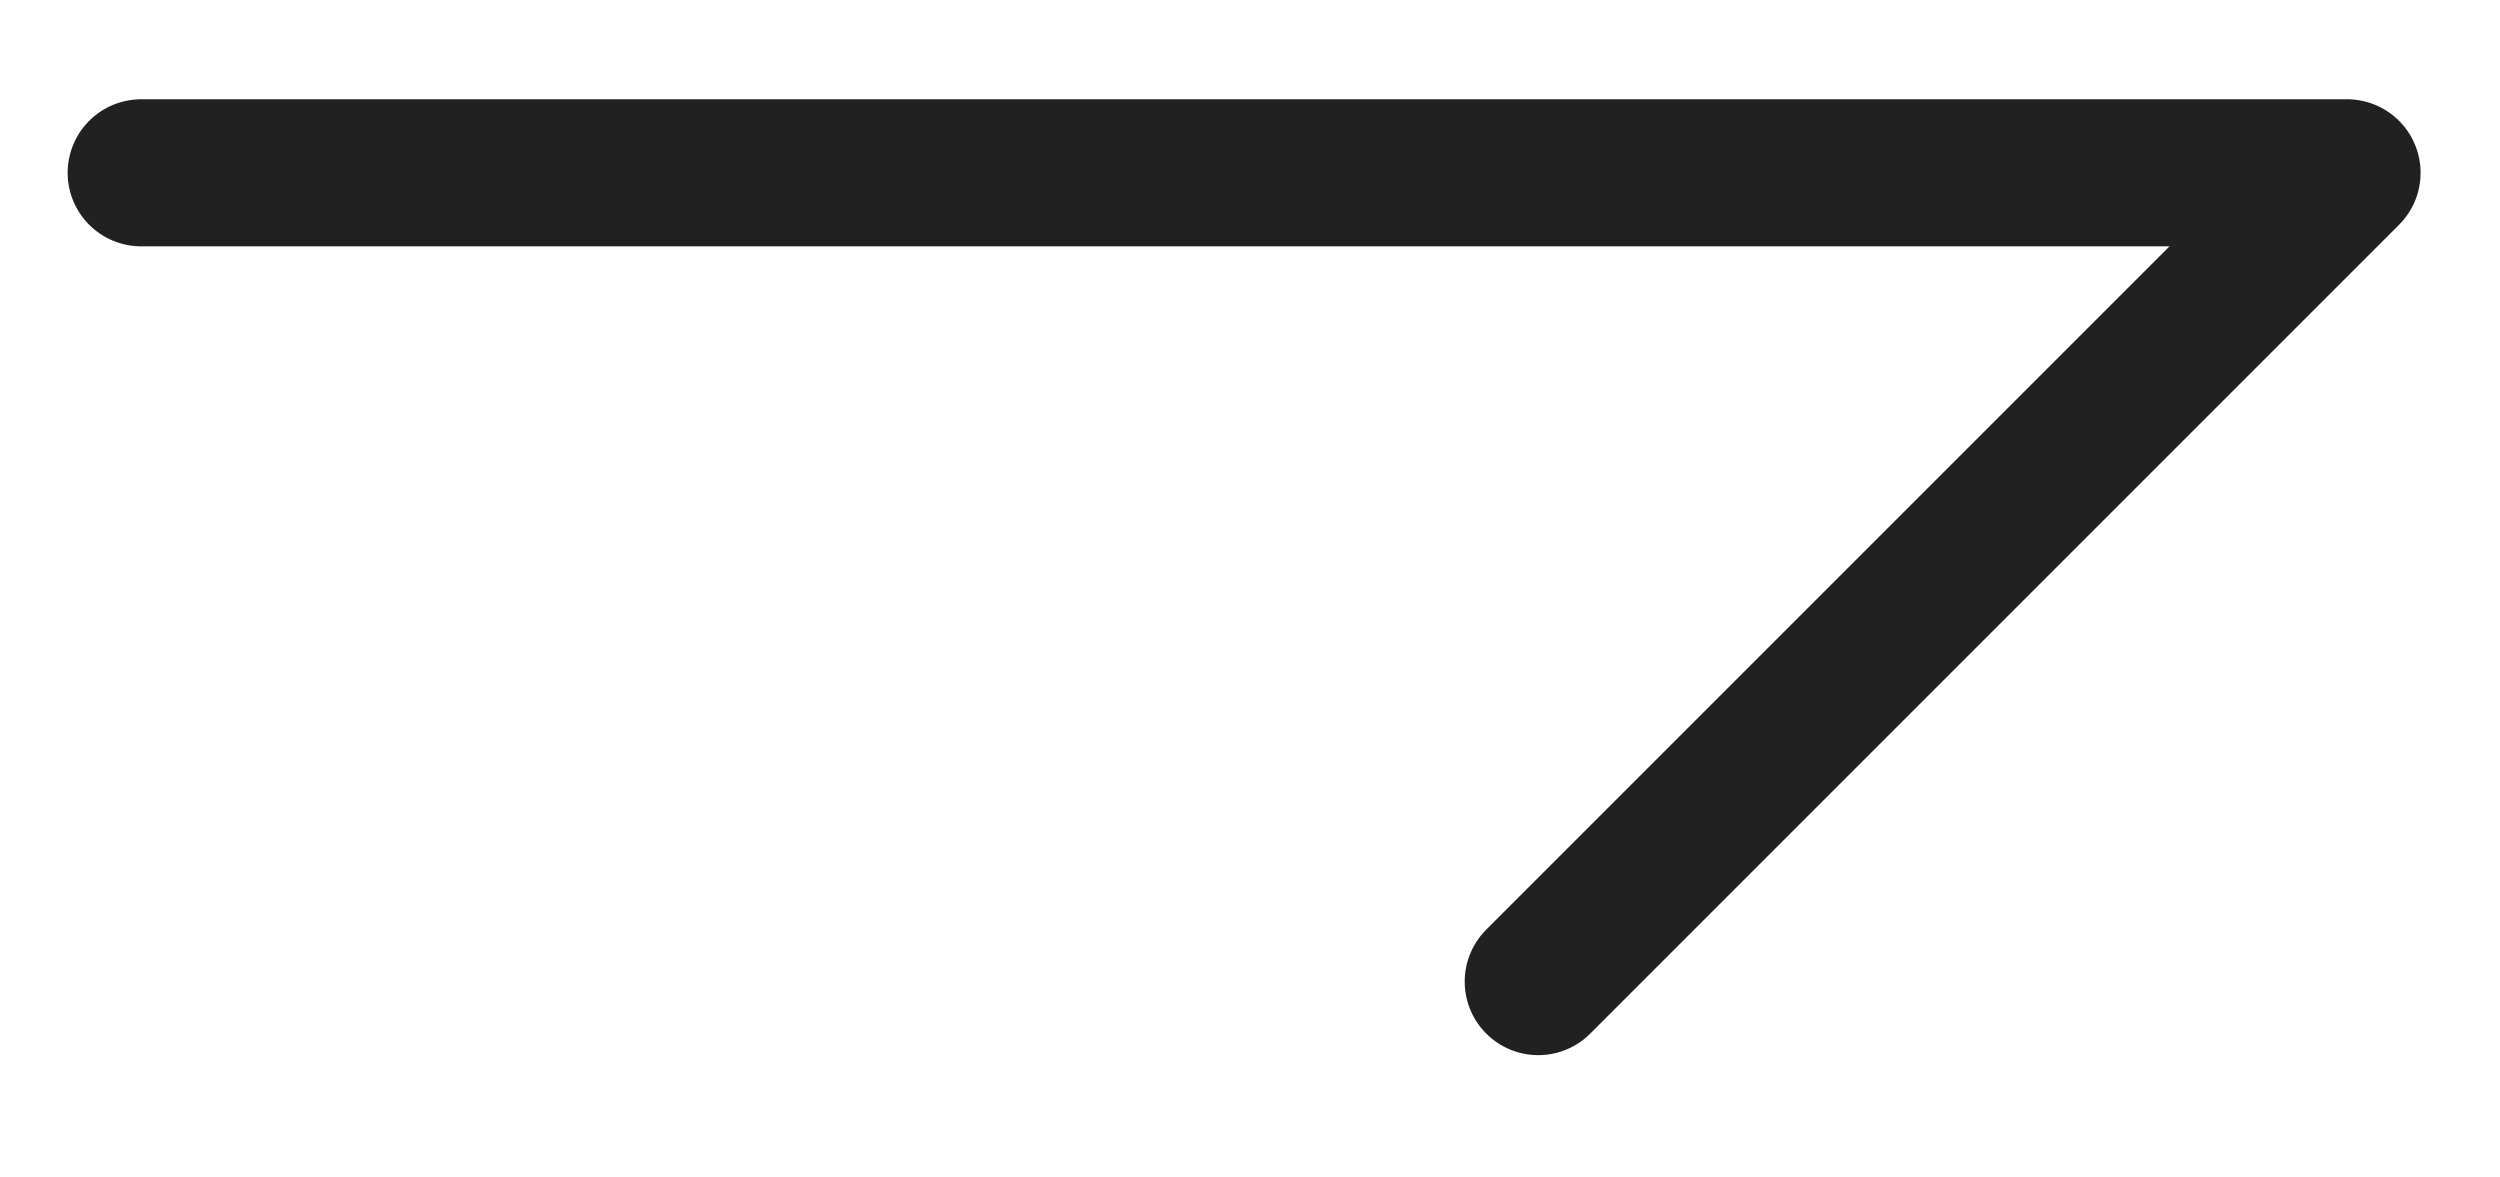
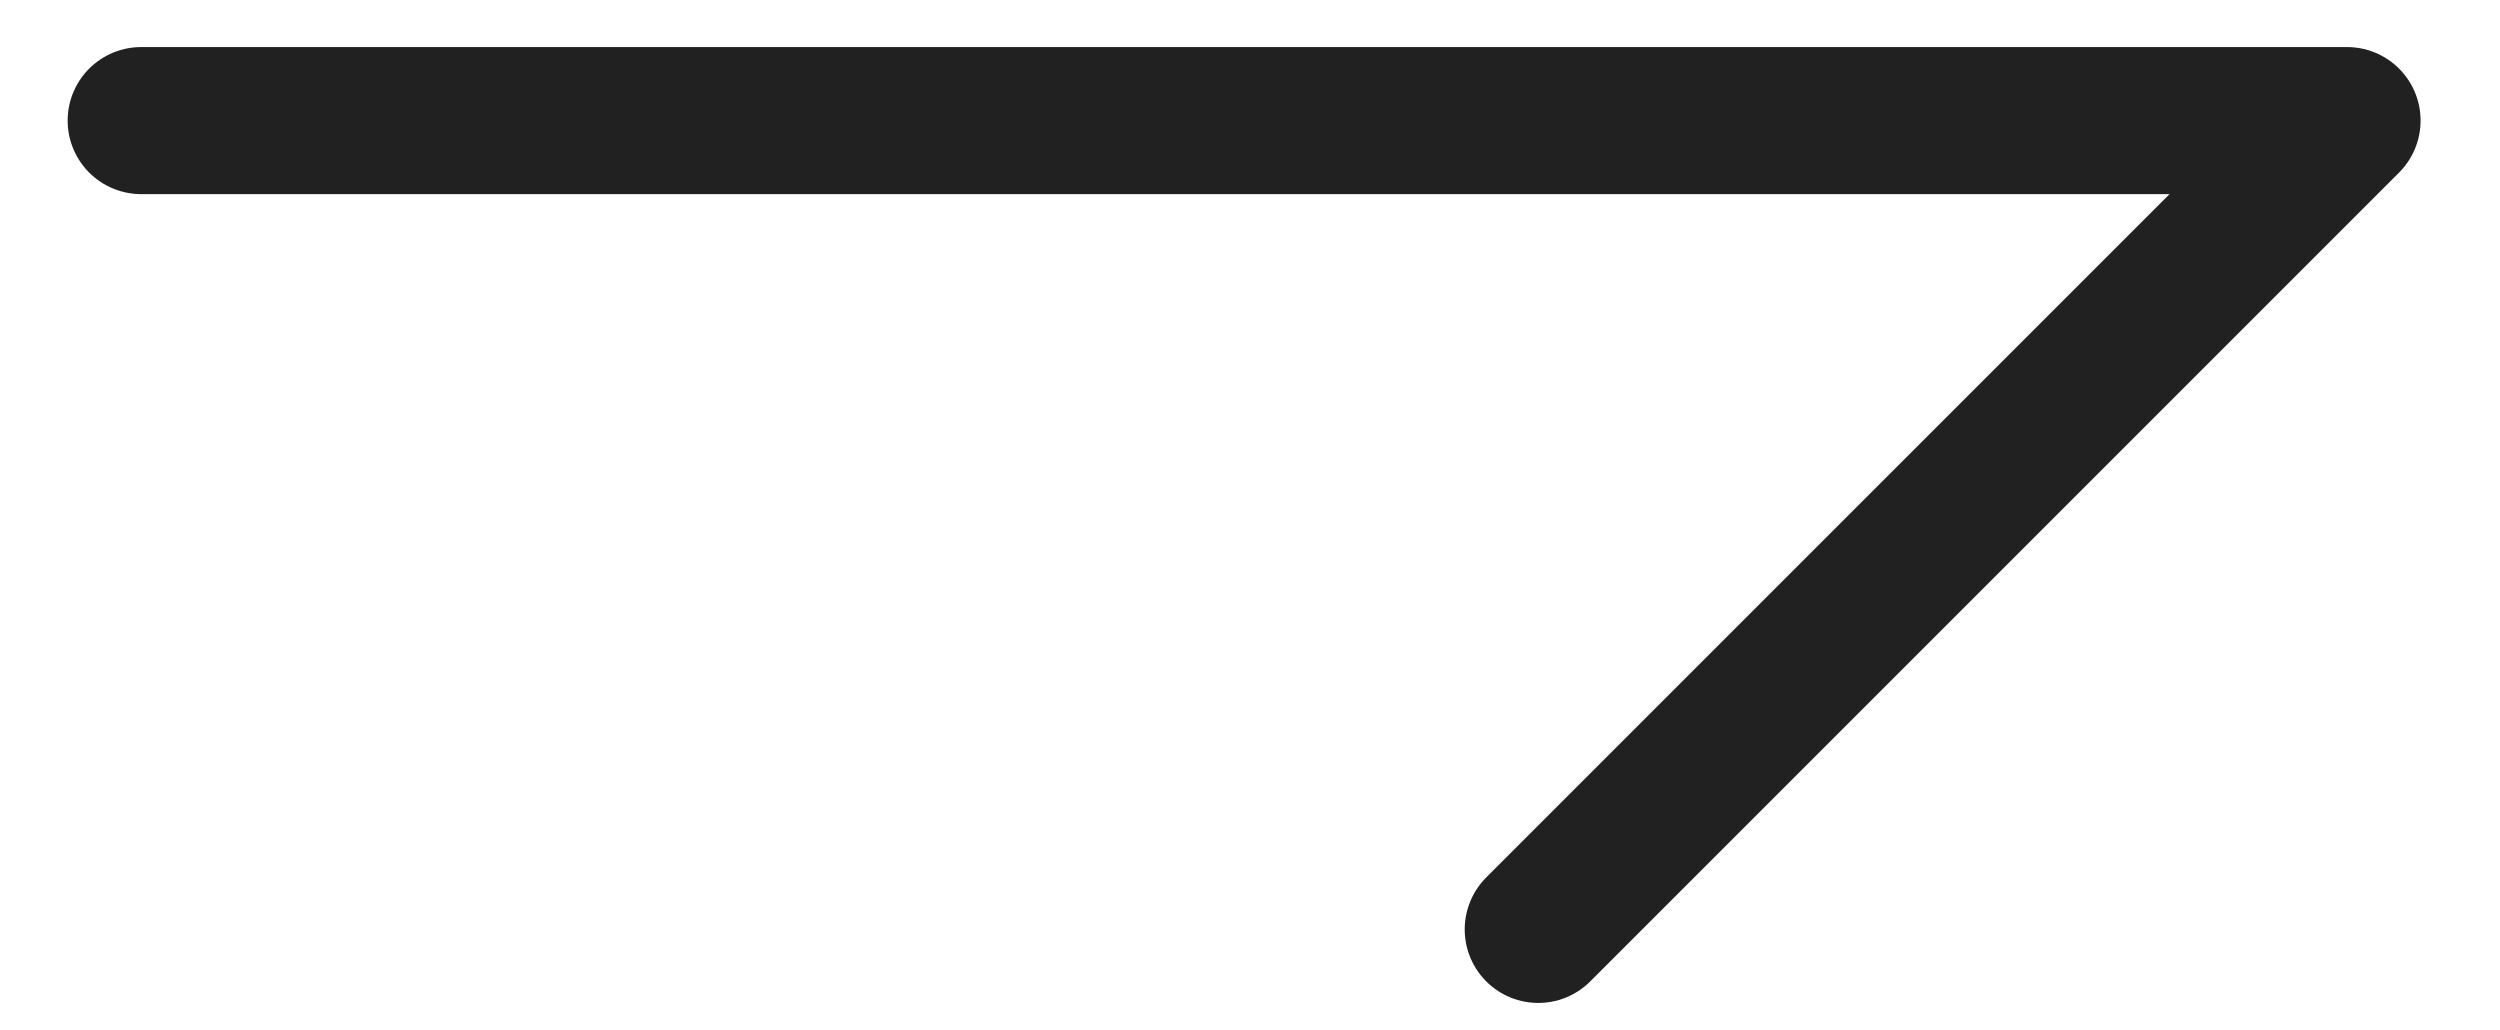
- <svg xmlns="http://www.w3.org/2000/svg" width="17" height="8" viewBox="0 0 17 8" fill="none">
-   <path d="M0.96 1.175H15.96L10.46 6.675" stroke="#212121" stroke-linecap="round" stroke-linejoin="round" />
+ <svg xmlns="http://www.w3.org/2000/svg" width="17" height="7" viewBox="0 0 17 7" fill="none">
+   <path d="M0.96 0.82H15.96L10.46 6.32" stroke="#212121" stroke-linecap="round" stroke-linejoin="round" />
</svg>
